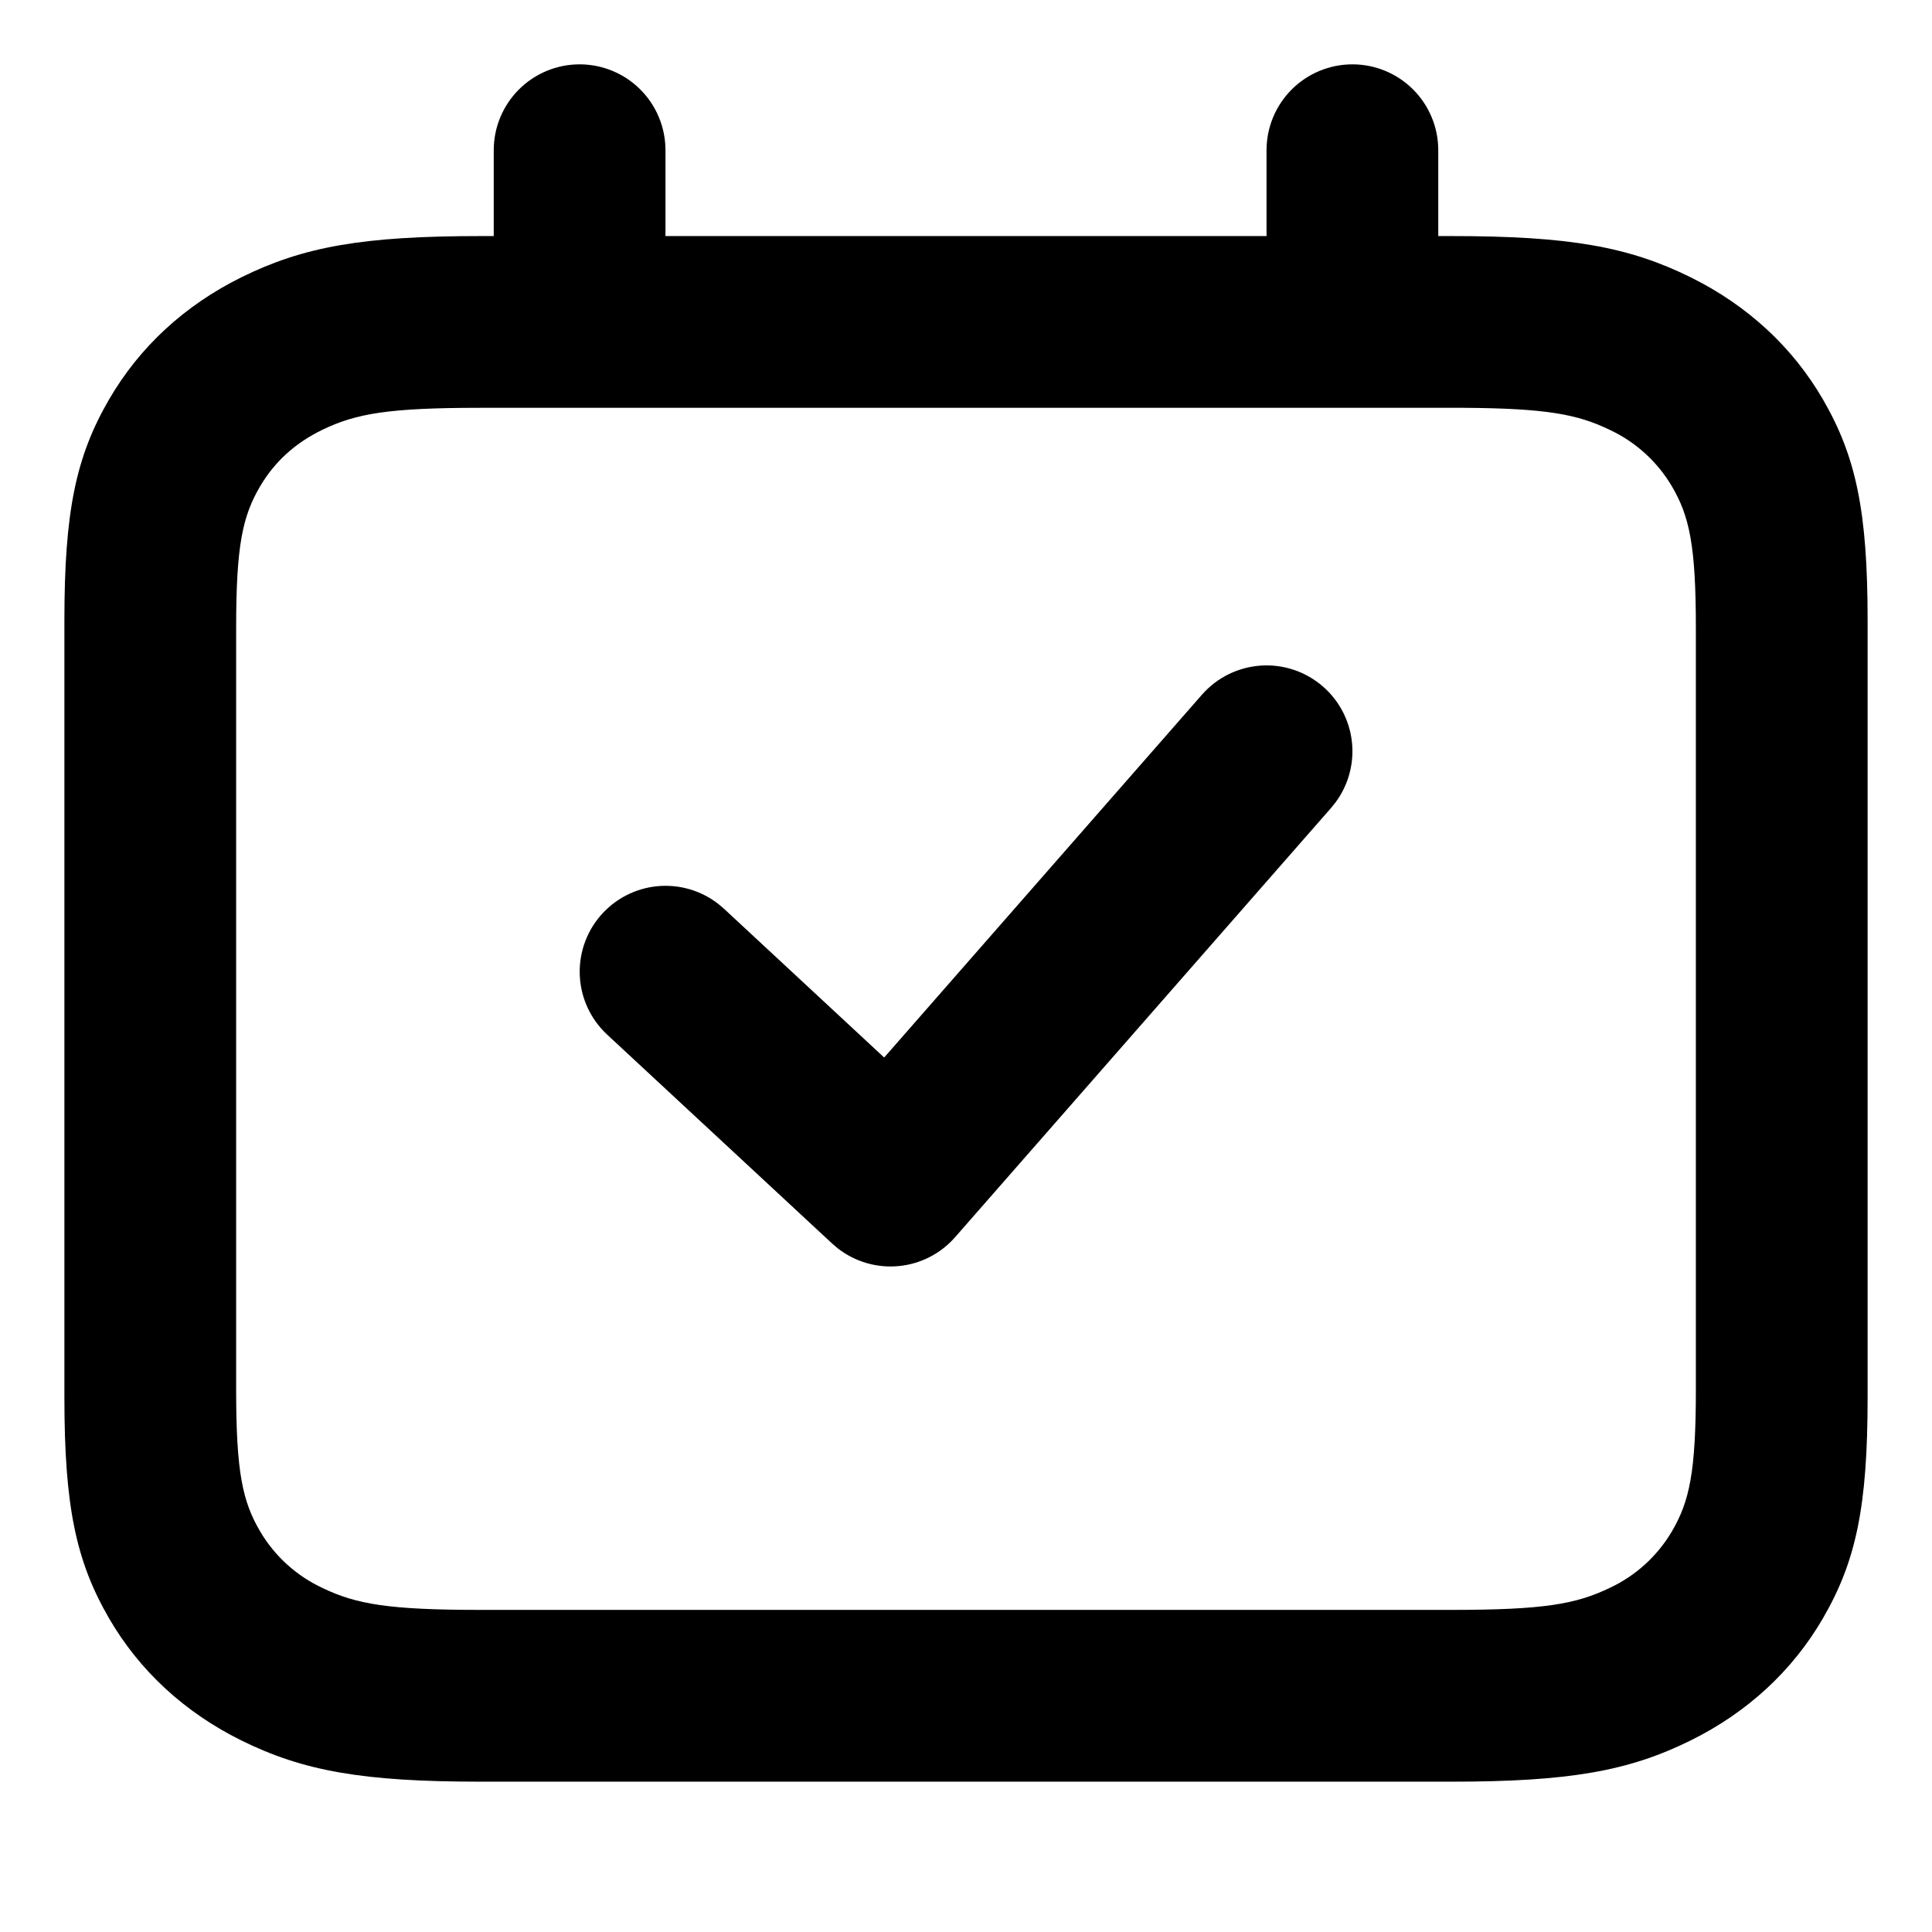
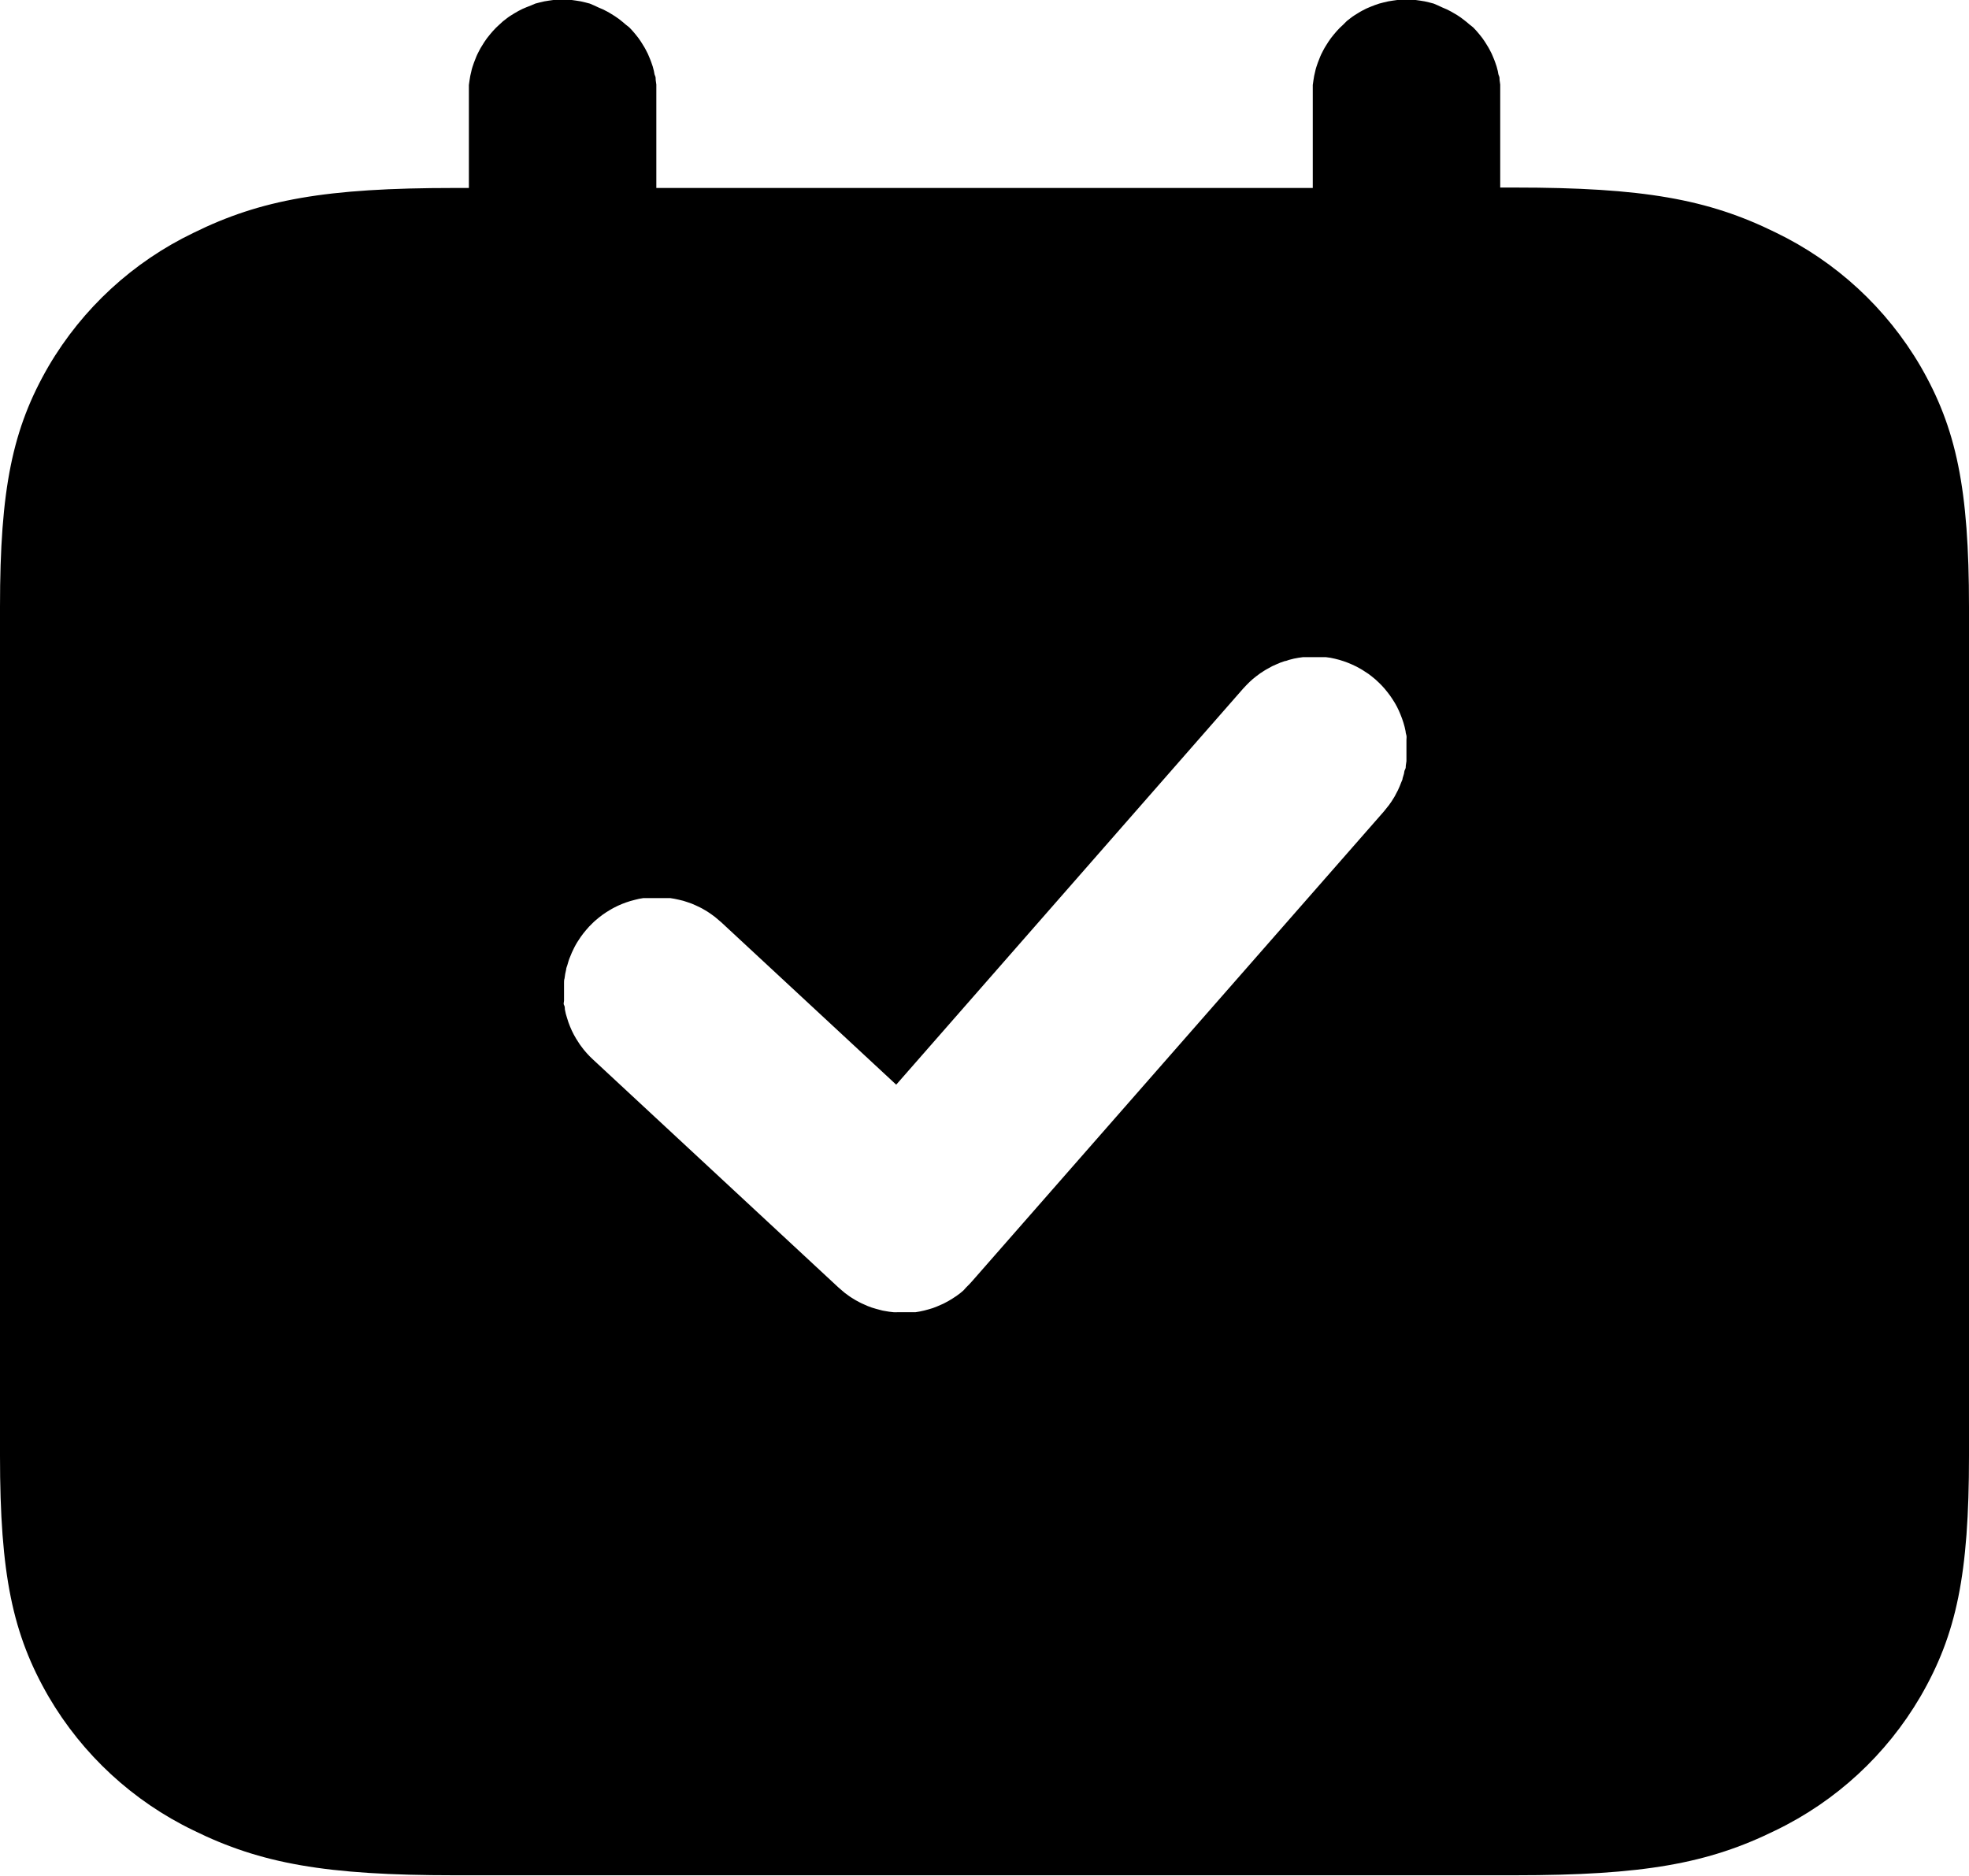
- <svg xmlns="http://www.w3.org/2000/svg" width="200" height="200" viewBox="0 0 200 200" fill="none">
-   <path d="M140 6.661C140.145 6.661 140.291 6.664 140.436 6.671C140.582 6.678 140.727 6.689 140.871 6.703C141.016 6.718 141.16 6.735 141.304 6.757C141.448 6.778 141.592 6.803 141.734 6.831C141.877 6.86 142.019 6.892 142.16 6.927C142.301 6.962 142.441 7.001 142.58 7.043C142.719 7.085 142.858 7.131 142.995 7.18C143.132 7.229 143.267 7.281 143.402 7.337C143.536 7.393 143.669 7.452 143.801 7.514C143.932 7.576 144.062 7.642 144.19 7.71C144.319 7.779 144.445 7.85 144.57 7.925C144.695 8 144.818 8.078 144.939 8.159C145.06 8.239 145.178 8.323 145.295 8.41C145.412 8.496 145.527 8.586 145.639 8.678C145.752 8.771 145.862 8.865 145.969 8.963C146.077 9.061 146.183 9.161 146.285 9.264C146.388 9.367 146.489 9.472 146.586 9.58C146.684 9.688 146.779 9.798 146.871 9.91C146.964 10.023 147.053 10.137 147.14 10.254C147.226 10.371 147.31 10.49 147.391 10.611C147.472 10.732 147.55 10.855 147.624 10.98C147.699 11.104 147.771 11.231 147.839 11.359C147.908 11.488 147.973 11.617 148.035 11.749C148.098 11.88 148.157 12.013 148.212 12.148C148.268 12.282 148.32 12.418 148.369 12.555C148.418 12.692 148.464 12.83 148.506 12.969C148.548 13.108 148.587 13.248 148.623 13.39C148.658 13.531 148.69 13.673 148.718 13.815C148.746 13.958 148.771 14.101 148.793 14.245C148.814 14.389 148.832 14.533 148.846 14.678C148.86 14.823 148.871 14.968 148.878 15.113C148.885 15.258 148.889 15.404 148.889 15.549L148.889 24.438L150.258 24.438C162.436 24.438 168.591 25.536 174.996 28.696C180.889 31.607 185.569 35.927 188.72 41.363C192.142 47.274 193.334 52.958 193.334 64.198L193.334 144.678C193.334 155.923 192.147 161.598 188.72 167.51C185.565 172.949 180.889 177.27 174.996 180.181C168.596 183.341 162.44 184.438 150.258 184.438L49.742 184.438C37.565 184.438 31.409 183.341 25.005 180.181C19.111 177.27 14.431 172.949 11.28 167.514C7.858 161.598 6.667 155.914 6.667 144.674L6.667 64.198C6.667 52.954 7.853 47.278 11.28 41.367C14.436 35.927 19.111 31.607 25.005 28.696C31.405 25.536 37.56 24.438 49.742 24.438L51.111 24.438L51.111 15.549C51.111 15.404 51.115 15.258 51.122 15.113C51.129 14.968 51.14 14.823 51.154 14.678C51.168 14.533 51.186 14.389 51.207 14.245C51.229 14.101 51.254 13.958 51.282 13.815C51.31 13.673 51.342 13.531 51.378 13.39C51.413 13.248 51.452 13.108 51.494 12.969C51.536 12.83 51.582 12.692 51.631 12.555C51.68 12.418 51.732 12.282 51.788 12.148C51.843 12.013 51.903 11.88 51.965 11.749C52.027 11.617 52.092 11.488 52.161 11.359C52.229 11.231 52.301 11.104 52.376 10.98C52.45 10.855 52.529 10.732 52.609 10.611C52.69 10.49 52.774 10.371 52.861 10.254C52.947 10.137 53.037 10.023 53.129 9.91C53.221 9.798 53.316 9.688 53.414 9.58C53.511 9.472 53.612 9.367 53.715 9.264C53.818 9.161 53.923 9.061 54.031 8.963C54.138 8.865 54.249 8.771 54.361 8.678C54.474 8.586 54.588 8.496 54.705 8.41C54.822 8.323 54.941 8.239 55.062 8.159C55.183 8.078 55.305 8 55.43 7.925C55.555 7.85 55.682 7.779 55.81 7.71C55.938 7.642 56.068 7.576 56.2 7.514C56.331 7.452 56.464 7.393 56.599 7.337C56.733 7.281 56.868 7.229 57.006 7.18C57.142 7.131 57.281 7.085 57.42 7.043C57.559 7.001 57.699 6.962 57.84 6.927C57.981 6.892 58.123 6.86 58.266 6.831C58.408 6.803 58.552 6.778 58.696 6.757C58.84 6.735 58.984 6.718 59.129 6.703C59.274 6.689 59.419 6.678 59.564 6.671C59.709 6.664 59.855 6.661 60 6.661C60.145 6.661 60.291 6.664 60.436 6.671C60.582 6.678 60.727 6.689 60.871 6.703C61.016 6.718 61.16 6.735 61.304 6.757C61.448 6.778 61.592 6.803 61.734 6.831C61.877 6.86 62.019 6.892 62.16 6.927C62.301 6.962 62.441 7.001 62.58 7.043C62.719 7.086 62.858 7.131 62.995 7.18C63.132 7.229 63.267 7.281 63.402 7.337C63.536 7.393 63.669 7.452 63.8 7.514C63.932 7.576 64.062 7.642 64.19 7.71C64.319 7.779 64.445 7.85 64.57 7.925C64.695 8 64.817 8.078 64.939 8.159C65.059 8.239 65.178 8.323 65.295 8.41C65.412 8.496 65.527 8.586 65.639 8.678C65.752 8.771 65.862 8.865 65.969 8.963C66.077 9.061 66.183 9.161 66.285 9.264C66.388 9.367 66.489 9.472 66.586 9.58C66.684 9.688 66.779 9.798 66.871 9.91C66.964 10.023 67.053 10.137 67.14 10.254C67.226 10.371 67.31 10.49 67.391 10.611C67.472 10.732 67.55 10.855 67.624 10.98C67.699 11.104 67.771 11.231 67.839 11.359C67.908 11.488 67.973 11.617 68.036 11.749C68.098 11.88 68.157 12.013 68.212 12.148C68.268 12.282 68.32 12.418 68.37 12.555C68.418 12.692 68.464 12.83 68.506 12.969C68.548 13.108 68.587 13.248 68.623 13.39C68.658 13.531 68.69 13.673 68.718 13.815C68.747 13.958 68.771 14.101 68.793 14.245C68.814 14.389 68.832 14.533 68.846 14.678C68.86 14.823 68.871 14.968 68.878 15.113C68.885 15.258 68.889 15.404 68.889 15.549L68.889 24.438L131.111 24.438L131.111 15.549C131.111 15.404 131.115 15.258 131.122 15.113C131.129 14.968 131.14 14.823 131.154 14.678C131.168 14.533 131.186 14.389 131.207 14.245C131.229 14.101 131.253 13.958 131.282 13.815C131.31 13.673 131.342 13.531 131.378 13.39C131.413 13.248 131.452 13.108 131.494 12.969C131.536 12.83 131.582 12.692 131.631 12.555C131.68 12.418 131.732 12.282 131.788 12.148C131.844 12.013 131.902 11.88 131.965 11.749C132.027 11.617 132.092 11.488 132.161 11.359C132.229 11.231 132.301 11.104 132.376 10.98C132.451 10.855 132.528 10.732 132.609 10.611C132.69 10.49 132.774 10.371 132.861 10.254C132.947 10.137 133.037 10.023 133.129 9.91C133.221 9.798 133.316 9.688 133.414 9.58C133.511 9.472 133.612 9.367 133.715 9.264C133.818 9.161 133.923 9.061 134.031 8.963C134.138 8.865 134.249 8.771 134.361 8.678C134.474 8.586 134.588 8.496 134.705 8.41C134.822 8.323 134.941 8.239 135.062 8.159C135.183 8.078 135.305 8 135.43 7.925C135.555 7.85 135.682 7.779 135.81 7.71C135.938 7.642 136.068 7.576 136.2 7.514C136.331 7.452 136.464 7.393 136.599 7.337C136.733 7.281 136.868 7.229 137.006 7.18C137.143 7.131 137.281 7.086 137.42 7.043C137.559 7.001 137.699 6.962 137.84 6.927C137.981 6.892 138.123 6.86 138.266 6.831C138.409 6.803 138.552 6.778 138.696 6.757C138.84 6.735 138.984 6.718 139.129 6.703C139.274 6.689 139.419 6.678 139.564 6.671C139.709 6.664 139.855 6.661 140 6.661ZM151.516 42.216L49.738 42.216C40.245 42.216 36.867 42.807 33.391 44.483C30.591 45.834 28.453 47.772 26.956 50.296C25.098 53.434 24.445 56.483 24.445 65.061L24.445 143.807C24.445 152.385 25.098 155.438 26.956 158.576C27.049 158.734 27.146 158.89 27.246 159.044C27.345 159.198 27.448 159.35 27.553 159.5C27.658 159.65 27.766 159.798 27.877 159.945C27.988 160.091 28.102 160.235 28.218 160.377C28.334 160.519 28.453 160.658 28.574 160.796C28.696 160.933 28.82 161.068 28.946 161.201C29.073 161.334 29.202 161.464 29.333 161.592C29.465 161.72 29.598 161.845 29.735 161.969C29.871 162.092 30.009 162.212 30.15 162.33C30.29 162.447 30.433 162.562 30.578 162.675C30.723 162.787 30.87 162.897 31.019 163.004C31.168 163.111 31.319 163.215 31.472 163.316C31.625 163.417 31.78 163.516 31.936 163.611C32.093 163.707 32.252 163.799 32.412 163.889C32.572 163.978 32.733 164.065 32.897 164.148C33.06 164.232 33.225 164.312 33.391 164.389C36.867 166.065 40.245 166.656 49.742 166.656L150.258 166.656C159.756 166.656 163.134 166.065 166.613 164.389C166.78 164.312 166.944 164.232 167.108 164.148C167.271 164.065 167.432 163.978 167.593 163.889C167.752 163.799 167.911 163.706 168.067 163.611C168.224 163.515 168.378 163.417 168.531 163.316C168.684 163.214 168.835 163.11 168.984 163.003C169.133 162.896 169.28 162.787 169.425 162.674C169.57 162.562 169.712 162.447 169.853 162.329C169.993 162.211 170.132 162.091 170.268 161.968C170.404 161.845 170.537 161.72 170.669 161.592C170.8 161.464 170.929 161.333 171.055 161.201C171.182 161.068 171.306 160.933 171.427 160.795C171.548 160.658 171.667 160.518 171.783 160.376C171.899 160.234 172.013 160.09 172.124 159.944C172.234 159.798 172.342 159.65 172.448 159.5C172.553 159.35 172.655 159.197 172.755 159.044C172.854 158.889 172.951 158.734 173.045 158.576C174.902 155.438 175.556 152.385 175.556 143.807L175.556 65.065C175.556 56.487 174.902 53.434 173.045 50.296C172.951 50.139 172.854 49.983 172.755 49.829C172.655 49.675 172.552 49.522 172.447 49.372C172.342 49.222 172.234 49.074 172.123 48.928C172.012 48.782 171.899 48.638 171.782 48.496C171.666 48.354 171.547 48.214 171.426 48.077C171.304 47.939 171.18 47.804 171.054 47.671C170.927 47.538 170.798 47.408 170.667 47.28C170.535 47.152 170.402 47.026 170.266 46.904C170.129 46.781 169.991 46.66 169.851 46.543C169.71 46.425 169.567 46.31 169.422 46.197C169.277 46.085 169.13 45.975 168.981 45.868C168.832 45.761 168.681 45.657 168.528 45.556C168.375 45.455 168.22 45.356 168.064 45.261C167.907 45.165 167.749 45.073 167.589 44.983C167.429 44.894 167.267 44.807 167.104 44.724C166.94 44.64 166.775 44.56 166.609 44.483C163.294 42.883 160.062 42.274 151.516 42.216ZM136.969 71.083C137.072 71.173 137.174 71.266 137.273 71.362C137.372 71.457 137.469 71.554 137.564 71.654C137.658 71.754 137.75 71.856 137.84 71.96C137.93 72.064 138.018 72.17 138.102 72.278C138.187 72.386 138.27 72.496 138.35 72.608C138.43 72.72 138.507 72.834 138.581 72.949C138.656 73.065 138.728 73.182 138.797 73.301C138.866 73.42 138.932 73.54 138.996 73.662C139.06 73.784 139.12 73.907 139.178 74.032C139.236 74.157 139.291 74.283 139.343 74.41C139.395 74.537 139.444 74.666 139.49 74.796C139.536 74.925 139.579 75.055 139.619 75.187C139.659 75.319 139.696 75.451 139.73 75.584C139.763 75.718 139.794 75.852 139.822 75.986C139.849 76.121 139.874 76.256 139.895 76.392C139.916 76.528 139.935 76.664 139.95 76.801C139.964 76.938 139.976 77.075 139.985 77.212C139.994 77.349 139.999 77.487 140.002 77.624C140.004 77.761 140.003 77.899 139.999 78.036C139.994 78.174 139.987 78.311 139.977 78.448C139.966 78.585 139.953 78.722 139.936 78.858C139.919 78.995 139.899 79.131 139.876 79.266C139.853 79.402 139.826 79.537 139.797 79.671C139.768 79.805 139.735 79.939 139.7 80.072C139.664 80.205 139.625 80.337 139.584 80.468C139.542 80.599 139.497 80.729 139.449 80.858C139.402 80.987 139.351 81.114 139.297 81.241C139.243 81.368 139.187 81.493 139.127 81.617C139.068 81.741 139.006 81.863 138.94 81.984C138.875 82.105 138.807 82.225 138.737 82.343C138.666 82.461 138.592 82.577 138.516 82.691C138.44 82.806 138.361 82.918 138.28 83.029L137.8 83.629L98.871 128.074C98.779 128.179 98.683 128.283 98.586 128.384C98.489 128.485 98.389 128.584 98.287 128.68C98.185 128.777 98.081 128.87 97.974 128.962C97.867 129.053 97.759 129.142 97.648 129.228C97.537 129.315 97.425 129.398 97.31 129.479C97.195 129.56 97.079 129.638 96.96 129.714C96.842 129.789 96.721 129.861 96.6 129.931C96.478 130.001 96.354 130.068 96.229 130.132C96.104 130.195 95.978 130.256 95.85 130.314C95.722 130.372 95.593 130.427 95.462 130.479C95.332 130.53 95.2 130.579 95.067 130.625C94.934 130.67 94.8 130.712 94.666 130.752C94.531 130.791 94.395 130.827 94.259 130.86C94.122 130.892 93.985 130.922 93.847 130.948C93.709 130.974 93.571 130.997 93.432 131.017C93.293 131.036 93.153 131.053 93.013 131.066C92.874 131.079 92.734 131.089 92.593 131.095C92.453 131.102 92.313 131.105 92.172 131.105C92.032 131.104 91.892 131.101 91.751 131.094C91.611 131.087 91.471 131.077 91.331 131.063C91.192 131.05 91.052 131.033 90.913 131.013C90.774 130.993 90.636 130.97 90.498 130.943C90.36 130.916 90.223 130.886 90.087 130.853C89.95 130.82 89.815 130.784 89.68 130.744C89.545 130.704 89.412 130.662 89.279 130.616C89.146 130.57 89.015 130.521 88.884 130.469C88.754 130.417 88.625 130.361 88.497 130.303C88.37 130.245 88.243 130.184 88.118 130.119C87.993 130.055 87.87 129.988 87.749 129.918C87.627 129.848 87.507 129.775 87.389 129.699C87.27 129.623 87.154 129.545 87.04 129.463C86.925 129.382 86.813 129.298 86.702 129.212L86.138 128.727L62.84 107.092C62.737 106.995 62.636 106.897 62.537 106.795C62.438 106.694 62.342 106.591 62.248 106.485C62.154 106.379 62.063 106.271 61.975 106.161C61.886 106.051 61.8 105.939 61.717 105.825C61.633 105.711 61.553 105.595 61.475 105.477C61.398 105.359 61.323 105.239 61.251 105.117C61.178 104.996 61.109 104.872 61.044 104.748C60.977 104.623 60.914 104.496 60.854 104.368C60.794 104.24 60.737 104.111 60.683 103.981C60.629 103.85 60.578 103.718 60.53 103.585C60.483 103.452 60.438 103.318 60.397 103.183C60.356 103.048 60.318 102.911 60.283 102.775C60.248 102.637 60.217 102.5 60.189 102.361C60.16 102.223 60.136 102.084 60.114 101.944C60.092 101.804 60.074 101.664 60.059 101.524C60.044 101.383 60.033 101.242 60.025 101.101C60.016 100.96 60.012 100.819 60.01 100.678C60.009 100.536 60.011 100.395 60.016 100.254C60.021 100.113 60.03 99.972 60.042 99.831C60.054 99.69 60.069 99.55 60.088 99.409C60.107 99.269 60.129 99.13 60.154 98.991C60.18 98.852 60.208 98.713 60.24 98.576C60.272 98.438 60.307 98.301 60.346 98.165C60.385 98.029 60.426 97.894 60.471 97.76C60.516 97.626 60.564 97.493 60.616 97.362C60.667 97.23 60.721 97.1 60.779 96.971C60.836 96.842 60.897 96.714 60.961 96.588C61.024 96.462 61.091 96.337 61.16 96.214C61.23 96.091 61.302 95.969 61.377 95.85C61.453 95.73 61.531 95.613 61.612 95.497C61.693 95.381 61.776 95.267 61.863 95.155C61.949 95.043 62.038 94.934 62.13 94.826C62.221 94.718 62.315 94.613 62.412 94.51C62.508 94.407 62.608 94.306 62.709 94.208C62.81 94.109 62.914 94.013 63.02 93.92C63.126 93.826 63.234 93.735 63.345 93.647C63.455 93.559 63.568 93.473 63.682 93.39C63.796 93.307 63.913 93.227 64.031 93.15C64.149 93.072 64.269 92.998 64.391 92.926C64.513 92.855 64.636 92.786 64.761 92.72C64.886 92.654 65.013 92.591 65.141 92.532C65.269 92.472 65.399 92.415 65.529 92.362C65.66 92.308 65.792 92.258 65.925 92.21C66.058 92.163 66.193 92.119 66.328 92.078C66.463 92.037 66.6 92 66.737 91.965C66.874 91.931 67.011 91.9 67.15 91.872C67.289 91.844 67.428 91.82 67.567 91.799C67.707 91.778 67.847 91.76 67.988 91.745C68.129 91.731 68.269 91.719 68.41 91.712C68.552 91.704 68.693 91.7 68.834 91.699C68.975 91.697 69.117 91.7 69.258 91.706C69.399 91.711 69.54 91.721 69.681 91.733C69.822 91.745 69.962 91.761 70.102 91.78C70.242 91.799 70.382 91.822 70.521 91.848C70.659 91.873 70.798 91.903 70.935 91.935C71.073 91.967 71.21 92.003 71.346 92.042C71.481 92.081 71.616 92.123 71.75 92.168C71.884 92.213 72.017 92.262 72.148 92.314C72.28 92.365 72.41 92.42 72.539 92.478C72.668 92.536 72.795 92.597 72.921 92.661C73.047 92.725 73.172 92.792 73.295 92.862C73.417 92.931 73.538 93.004 73.658 93.08C73.777 93.155 73.895 93.234 74.01 93.315C74.126 93.397 74.24 93.48 74.351 93.567L74.938 94.065L91.529 109.474L124.422 71.918C124.518 71.809 124.617 71.702 124.718 71.597C124.819 71.492 124.922 71.39 125.028 71.291C125.134 71.191 125.243 71.094 125.354 71C125.465 70.905 125.578 70.814 125.693 70.725C125.808 70.636 125.926 70.55 126.045 70.468C126.165 70.385 126.286 70.305 126.41 70.228C126.533 70.151 126.659 70.076 126.786 70.006C126.913 69.935 127.042 69.867 127.172 69.803C127.303 69.738 127.435 69.677 127.568 69.619C127.702 69.561 127.836 69.506 127.972 69.455C128.109 69.403 128.246 69.355 128.385 69.311C128.523 69.266 128.662 69.225 128.803 69.187C128.944 69.149 129.085 69.115 129.227 69.084C129.369 69.053 129.512 69.026 129.656 69.002C129.799 68.978 129.943 68.957 130.088 68.941C130.232 68.924 130.377 68.911 130.523 68.901C130.668 68.891 130.813 68.885 130.959 68.883C131.104 68.88 131.25 68.881 131.395 68.886C131.54 68.89 131.686 68.899 131.831 68.91C131.976 68.922 132.12 68.938 132.265 68.956C132.409 68.975 132.553 68.997 132.696 69.023C132.839 69.049 132.982 69.079 133.124 69.112C133.265 69.144 133.406 69.181 133.546 69.221C133.686 69.261 133.825 69.304 133.963 69.351C134.101 69.397 134.237 69.447 134.373 69.501C134.508 69.554 134.642 69.611 134.775 69.671C134.907 69.73 135.038 69.793 135.168 69.86C135.297 69.926 135.425 69.996 135.551 70.069C135.677 70.141 135.802 70.217 135.924 70.296C136.046 70.374 136.167 70.456 136.285 70.541C136.403 70.626 136.52 70.713 136.634 70.803C136.748 70.894 136.86 70.987 136.969 71.083Z" fill="#000000">
- </path>
+ <svg xmlns="http://www.w3.org/2000/svg" id="图层_1" data-name="图层 1" viewBox="0 0 186.66 177.78">
+   <defs>
+     <style>.cls-1{fill:none;}</style>
+   </defs>
+   <path class="cls-1" d="M140,77.62V78c0,.13,0,.27,0,.41s0,.27,0,.41l-.06.41c0,.13,0,.27-.08.4s-.06.27-.1.4l-.12.4c0,.13-.08.26-.13.39l-.15.38-.17.38c-.06.12-.12.24-.19.36a3.07,3.07,0,0,1-.2.36l-.22.35-.24.34-.48.6L98.87,128.07c-.09.11-.19.21-.28.31l-.3.3L98,129l-.32.27-.34.25-.35.23-.36.22-.37.2a3.26,3.26,0,0,1-.38.18l-.39.17-.39.15-.4.12-.41.11-.41.09-.42.07-.42,0-.42,0h-.42l-.42,0a3,3,0,0,1-.42,0l-.42-.05-.41-.07a2.71,2.71,0,0,1-.41-.09l-.41-.11-.4-.12-.4-.15-.38-.17c-.13-.05-.26-.12-.38-.18s-.25-.13-.37-.2l-.36-.22c-.12-.08-.24-.15-.35-.24l-.34-.25-.56-.48-23.3-21.64-.3-.29-.29-.31-.28-.33-.25-.33a3.64,3.64,0,0,1-.24-.35c-.08-.12-.16-.24-.23-.36l-.21-.37c-.06-.13-.13-.25-.19-.38l-.17-.39-.15-.39c-.05-.14-.09-.27-.13-.41l-.12-.4-.09-.42c0-.14,0-.28-.08-.42s0-.28,0-.42,0-.28,0-.42,0-.28,0-.42,0-.28,0-.43,0-.28,0-.42,0-.28.05-.42l.06-.42.09-.41c0-.14.07-.28.11-.41s.08-.28.12-.41.09-.27.15-.4.1-.26.16-.39l.18-.38c.06-.13.13-.25.2-.38s.14-.24.22-.36.15-.24.23-.35.17-.23.25-.34l.27-.33.28-.32.3-.3c.1-.1.2-.2.31-.29l.32-.27.34-.26.35-.24.36-.22c.12-.08.25-.14.37-.21l.38-.19.39-.17.4-.15.4-.13.41-.11.41-.1.42-.07.42,0,.42,0h.85l.42,0,.42,0,.42.07.42.09.41.1.4.13.4.14.39.17.38.18c.13.06.25.13.37.2l.37.22.35.24.34.25.59.5,16.59,15.4,32.89-37.55.3-.32c.1-.11.2-.21.31-.31l.32-.29.34-.27.35-.26.37-.24c.12-.08.25-.15.38-.22l.38-.21.4-.18.4-.17.41-.14c.14,0,.28-.09.42-.12l.43-.11.43-.08.43-.06.43,0,.44,0h.44l.43,0,.43,0,.44.06.42.09.43.11.41.13.41.15.4.17.4.19.38.21c.13.07.25.15.37.23s.25.16.37.24l.34.26.34.28.3.28c.1.1.2.19.29.29s.19.21.28.31a4,4,0,0,1,.26.32l.25.33a4,4,0,0,1,.23.34l.22.35.2.36.18.37c.06.13.11.25.16.38s.1.26.15.39.09.26.13.39.08.26.11.39l.09.41c0,.13.05.27.08.4s0,.27,0,.41,0,.27,0,.41S140,77.49,140,77.62Z" transform="translate(-6.67 -6.66)" />
+   <path d="M188.72,41.36A32,32,0,0,0,175,28.7c-6.41-3.16-12.56-4.26-24.74-4.26h-1.37V15.55c0-.15,0-.29,0-.44l0-.43-.06-.43c0-.15,0-.29-.07-.43s-.06-.29-.1-.43-.07-.28-.11-.42-.09-.28-.14-.41-.1-.28-.16-.41-.11-.27-.17-.4l-.2-.39c-.07-.13-.14-.26-.22-.38l-.23-.37-.25-.36-.27-.34-.28-.33-.3-.32L146,9l-.33-.28-.35-.27c-.11-.09-.23-.17-.35-.25s-.24-.16-.37-.23-.25-.15-.38-.22l-.39-.2-.4-.17L143,7.18,142.58,7l-.42-.11-.43-.1-.43-.07-.43-.06-.43,0h-.88l-.43,0-.43.06-.43.07-.43.1-.42.11-.41.14-.41.16-.4.17-.39.2c-.13.07-.26.14-.38.22s-.25.15-.37.23-.24.16-.35.25l-.35.27L134,9l-.32.3-.3.32-.28.33-.27.34-.25.36-.23.37c-.08.12-.15.25-.22.38l-.2.39c-.06.13-.12.26-.17.4s-.11.27-.16.41-.09.27-.14.41-.08.28-.11.42-.07.28-.1.43-.05.28-.07.43l-.06.43,0,.43c0,.15,0,.29,0,.44v8.89H68.89V15.55c0-.15,0-.29,0-.44l0-.43-.06-.43c0-.15,0-.29-.07-.43s-.06-.29-.1-.43-.07-.28-.11-.42-.09-.28-.14-.41-.1-.28-.16-.41-.11-.27-.17-.4l-.2-.39c-.07-.13-.14-.26-.22-.38l-.23-.37-.25-.36-.27-.34-.28-.33-.3-.32L66,9l-.33-.28-.34-.27-.36-.25-.37-.23c-.12-.08-.25-.15-.38-.22l-.39-.2-.4-.17L63,7.18,62.58,7l-.42-.11-.43-.1-.43-.07-.43-.06-.43,0h-.88l-.43,0-.43.06-.43.07-.43.1L57.42,7,57,7.18l-.41.16-.4.17-.39.2-.38.22-.37.23c-.12.08-.24.16-.35.25l-.35.27L54,9l-.32.3-.3.32-.28.33-.27.34-.25.36-.23.37c-.08.12-.15.25-.22.38l-.2.39c-.06.13-.12.26-.17.4s-.11.27-.16.41-.09.27-.14.41-.08.28-.11.42-.07.28-.1.43-.05.28-.07.43l-.06.43,0,.43c0,.15,0,.29,0,.44v8.89H49.74c-12.18,0-18.34,1.1-24.74,4.26A32,32,0,0,0,11.28,41.37C7.85,47.28,6.67,53,6.67,64.2v80.47c0,11.24,1.19,16.93,4.61,22.84A32,32,0,0,0,25,180.18c6.41,3.16,12.56,4.26,24.74,4.26H150.26c12.18,0,18.34-1.1,24.74-4.26a32,32,0,0,0,13.72-12.67c3.43-5.91,4.61-11.59,4.61-22.83V64.2C193.33,53,192.14,47.27,188.72,41.36ZM140,78c0,.13,0,.27,0,.41s0,.27,0,.41l-.06.41c0,.13,0,.27-.08.4s-.06.27-.1.4l-.12.4c0,.13-.08.26-.13.39l-.15.38-.17.38c-.06.12-.12.24-.19.36a3.07,3.07,0,0,1-.2.36l-.22.35-.24.34-.48.6L98.87,128.07c-.09.11-.19.21-.28.31l-.3.3L98,129l-.32.27-.34.25-.35.23-.36.22-.37.2a3.26,3.26,0,0,1-.38.18l-.39.17-.39.15-.4.12-.41.11-.41.09-.42.07-.42,0-.42,0h-.42l-.42,0a3,3,0,0,1-.42,0l-.42-.05-.41-.07a2.71,2.71,0,0,1-.41-.09l-.41-.11-.4-.12-.4-.15-.38-.17c-.13-.05-.26-.12-.38-.18s-.25-.13-.37-.2l-.36-.22c-.12-.08-.24-.15-.35-.24l-.34-.25-.56-.48-23.3-21.64-.3-.29-.29-.31-.28-.33-.25-.33a3.64,3.64,0,0,1-.24-.35c-.08-.12-.16-.24-.23-.36l-.21-.37c-.06-.13-.13-.25-.19-.38l-.17-.39-.15-.39c-.05-.14-.09-.27-.13-.41l-.12-.4-.09-.42c0-.14,0-.28-.08-.42s0-.28,0-.42,0-.28,0-.42,0-.28,0-.42,0-.28,0-.43,0-.28,0-.42,0-.28.05-.42l.06-.42.09-.41c0-.14.07-.28.11-.41s.08-.28.12-.41.09-.27.15-.4.1-.26.16-.39l.18-.38c.06-.13.13-.25.2-.38s.14-.24.22-.36.15-.24.23-.35.17-.23.25-.34l.27-.33.28-.32.3-.3c.1-.1.2-.2.31-.29l.32-.27.34-.26.35-.24.36-.22c.12-.08.25-.14.37-.21l.38-.19.39-.17.4-.15.4-.13.41-.11.41-.1.42-.07.42,0,.42,0h.85l.42,0,.42,0,.42.07.42.09.41.1.4.13.4.14.39.17.38.18c.13.06.25.13.37.2l.37.22.35.24.34.25.59.5,16.59,15.4,32.89-37.55.3-.32c.1-.11.2-.21.31-.31l.32-.29.34-.27.35-.26.37-.24c.12-.08.25-.15.38-.22l.38-.21.4-.18.4-.17.41-.14c.14,0,.28-.09.42-.12l.43-.11.43-.08.43-.06.43,0,.44,0h.44l.43,0,.43,0,.44.06.42.09.43.11.41.13.41.15.4.17.4.19.38.21c.13.07.25.15.37.23s.25.16.37.24l.34.26.34.28.3.28c.1.1.2.19.29.29s.19.21.28.31a4,4,0,0,1,.26.32l.25.33a4,4,0,0,1,.23.34l.22.35.2.36.18.37c.06.13.11.25.16.38s.1.26.15.39.09.26.13.39.08.26.11.39l.09.41c0,.13.05.27.08.4s0,.27,0,.41,0,.27,0,.41,0,.28,0,.41Z" transform="translate(-6.67 -6.66)" />
</svg>
